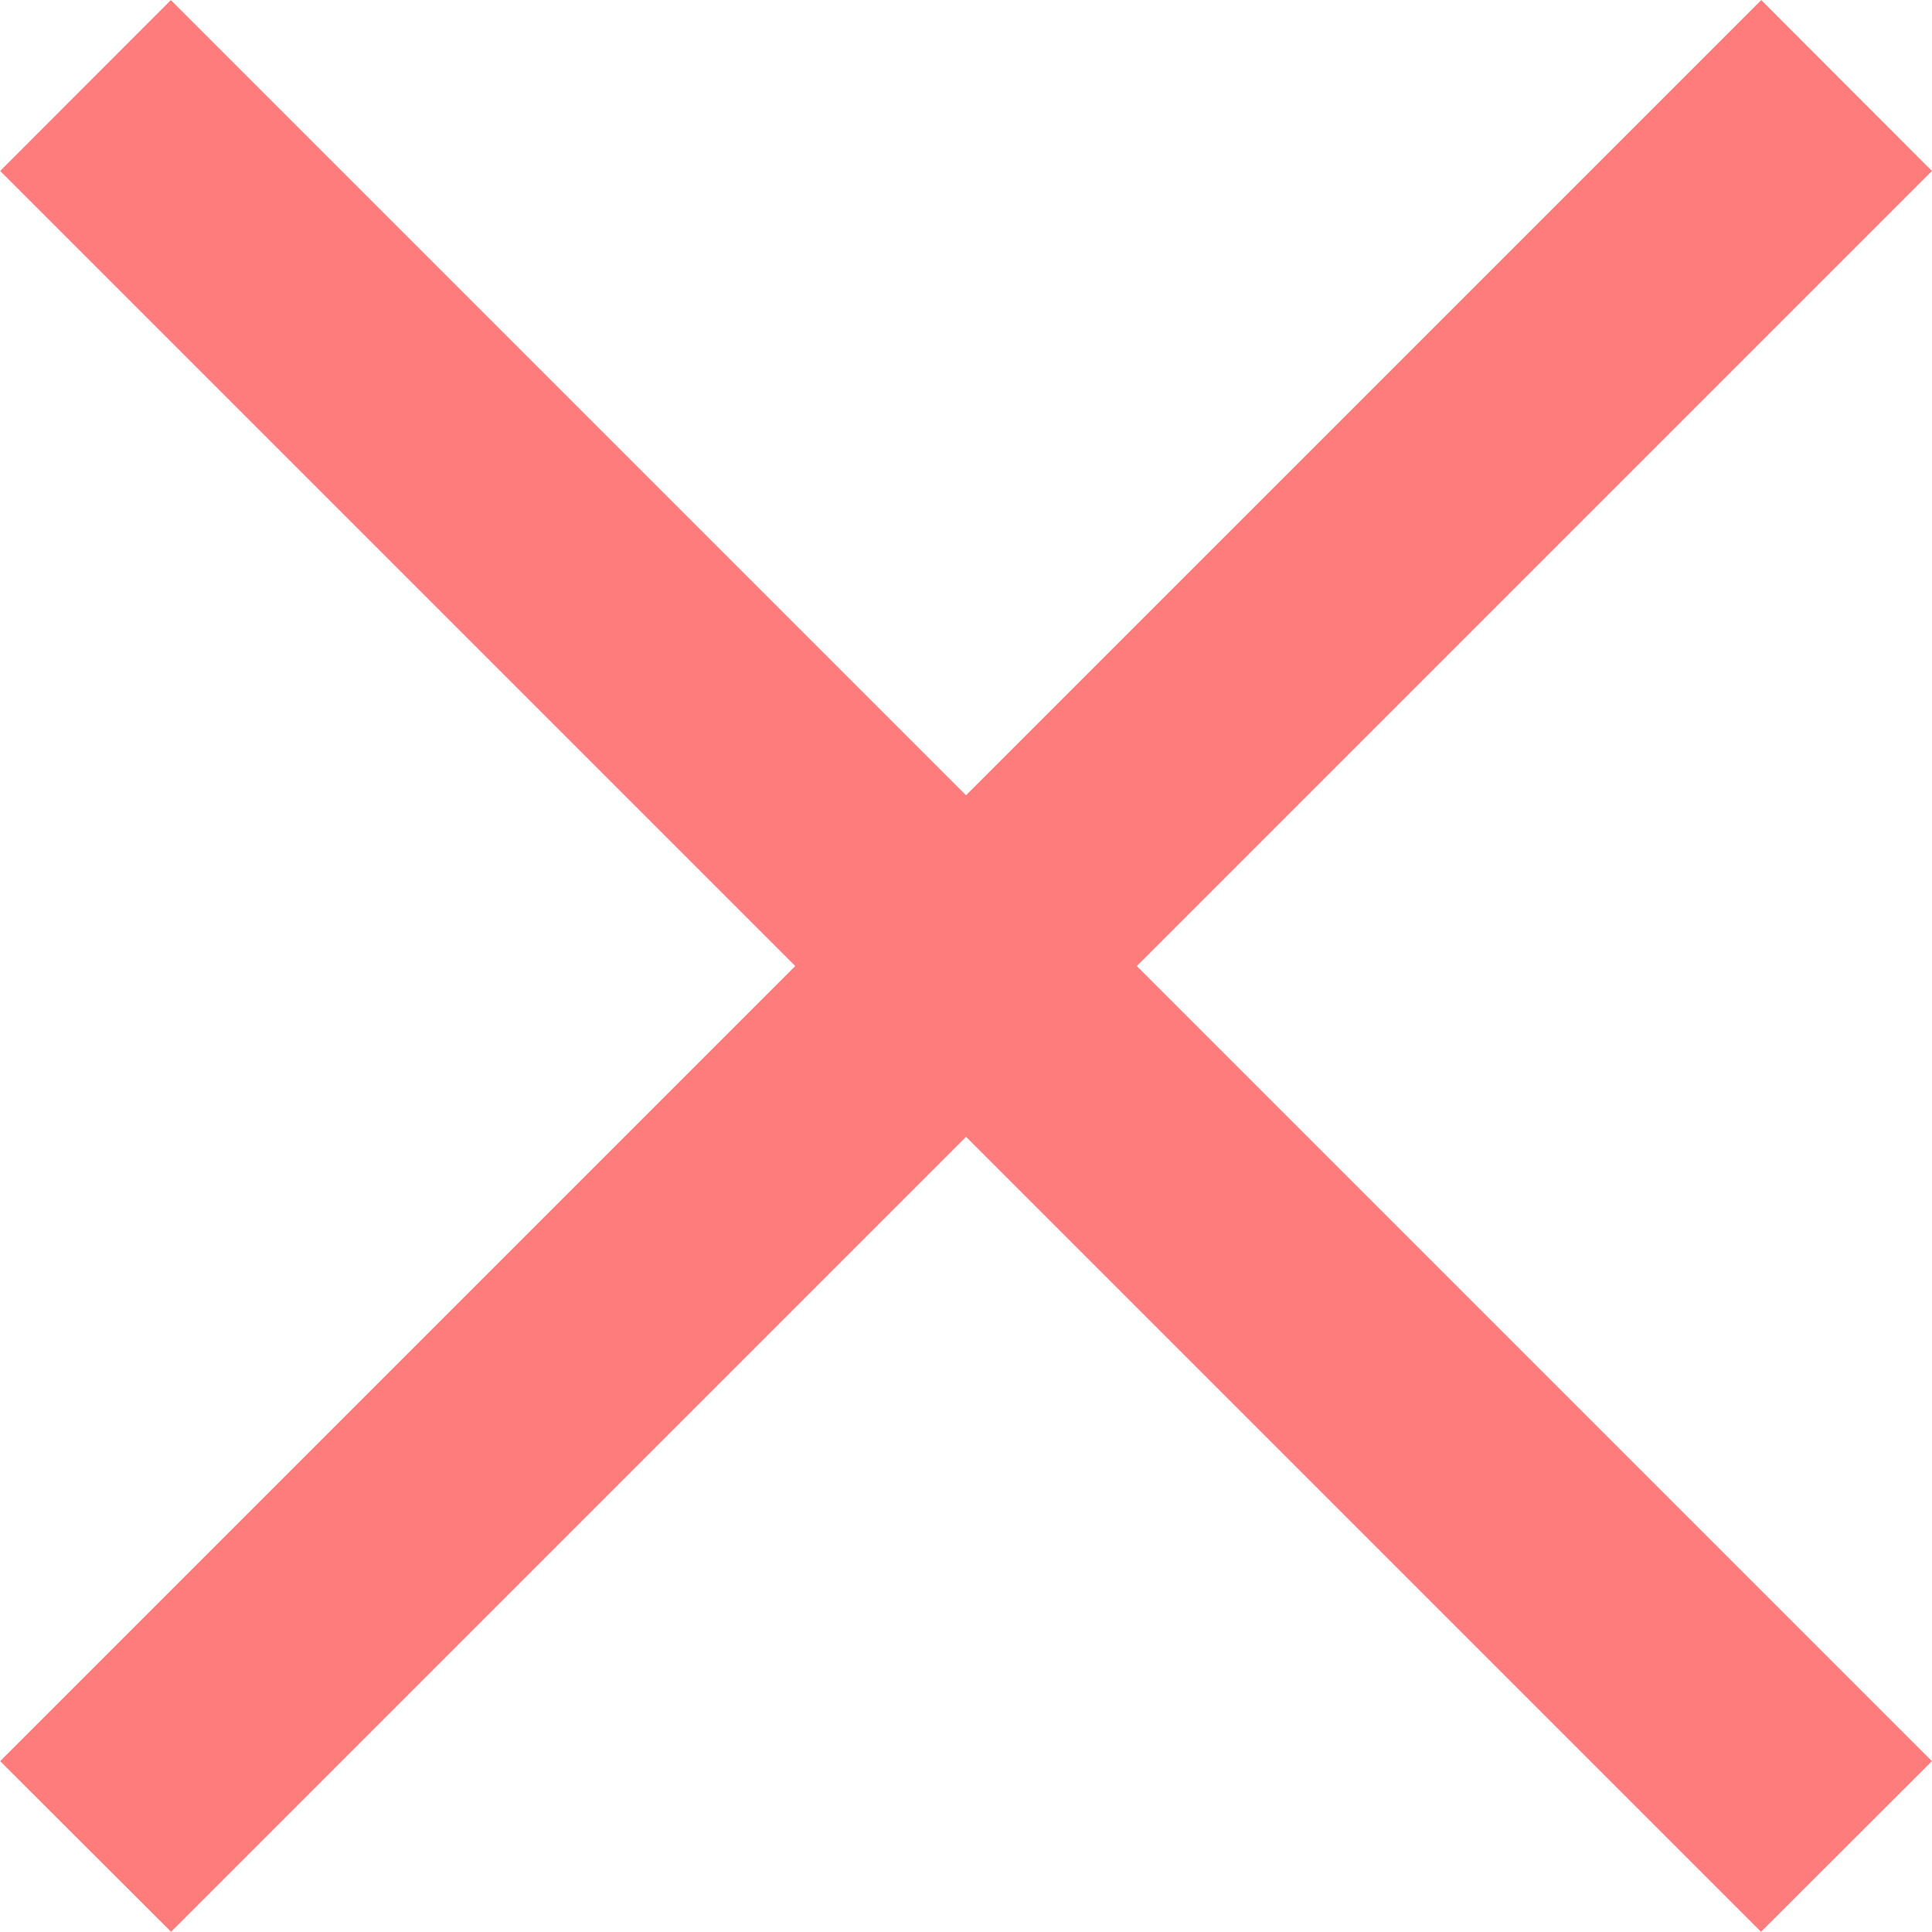
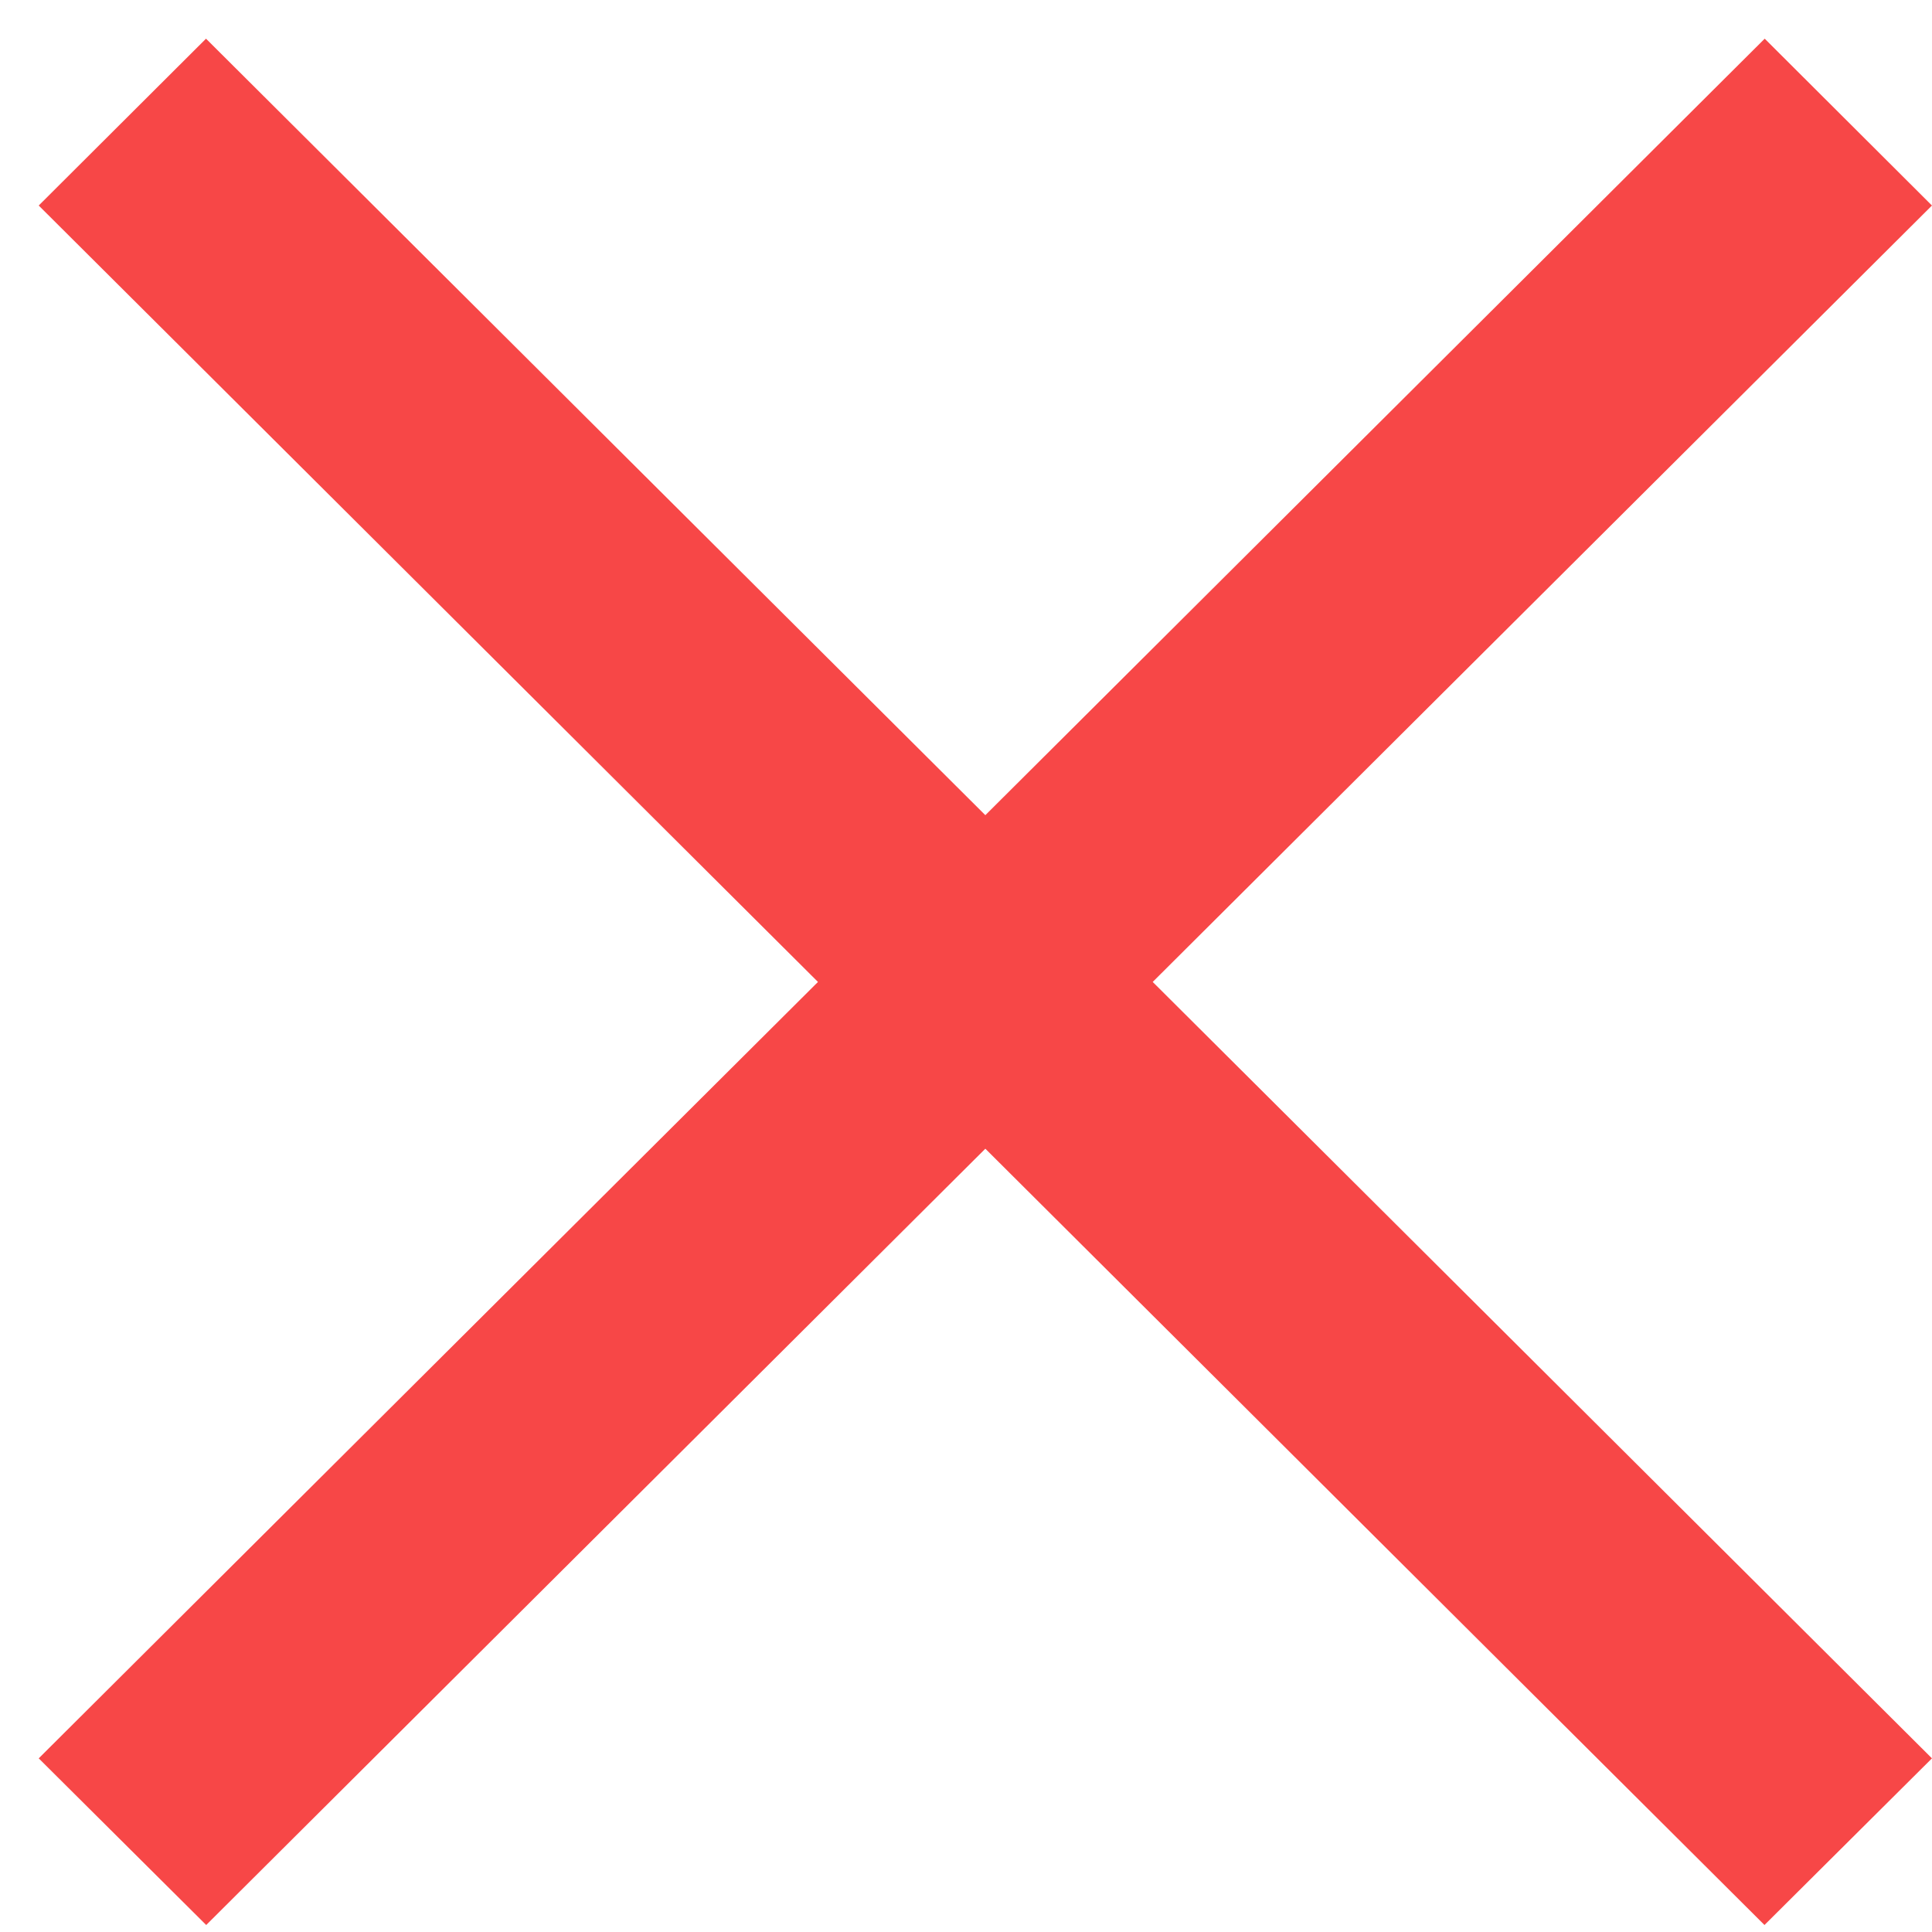
- <svg xmlns="http://www.w3.org/2000/svg" width="48" height="48">
+ <svg xmlns="http://www.w3.org/2000/svg" width="100" height="100">
  <g>
-     <rect fill="none" id="canvas_background" height="402" width="582" y="-1" x="-1" />
+     <rect fill="none" id="canvas_background" height="102" width="102" y="-1" x="-1" />
  </g>
  <g>
-     <polygon id="svg_1" points="47.998,4.247 43.758,0.002 24.001,19.758 4.245,0.002 0.004,4.247 19.758,24.001 0.004,43.755    4.25,47.995 24.001,28.244 43.752,47.995 47.998,43.755 28.244,24.001  " fill="#ff7c7c" />
+     <polygon stroke="null" stroke-width="0" id="svg_1" points="99.998,10.638 91.341,2.002 51.001,42.193 10.663,2.002 2.004,10.638 42.338,50.825 2.004,91.012 10.673,99.638 51.001,59.457 91.329,99.638 99.998,91.012 59.664,50.825 " fill="#f74747" />
+     <path id="svg_2" d="m14.286,24.048" opacity="0.5" stroke-opacity="null" stroke-width="0" stroke="null" fill="#f74747" />
  </g>
</svg>
